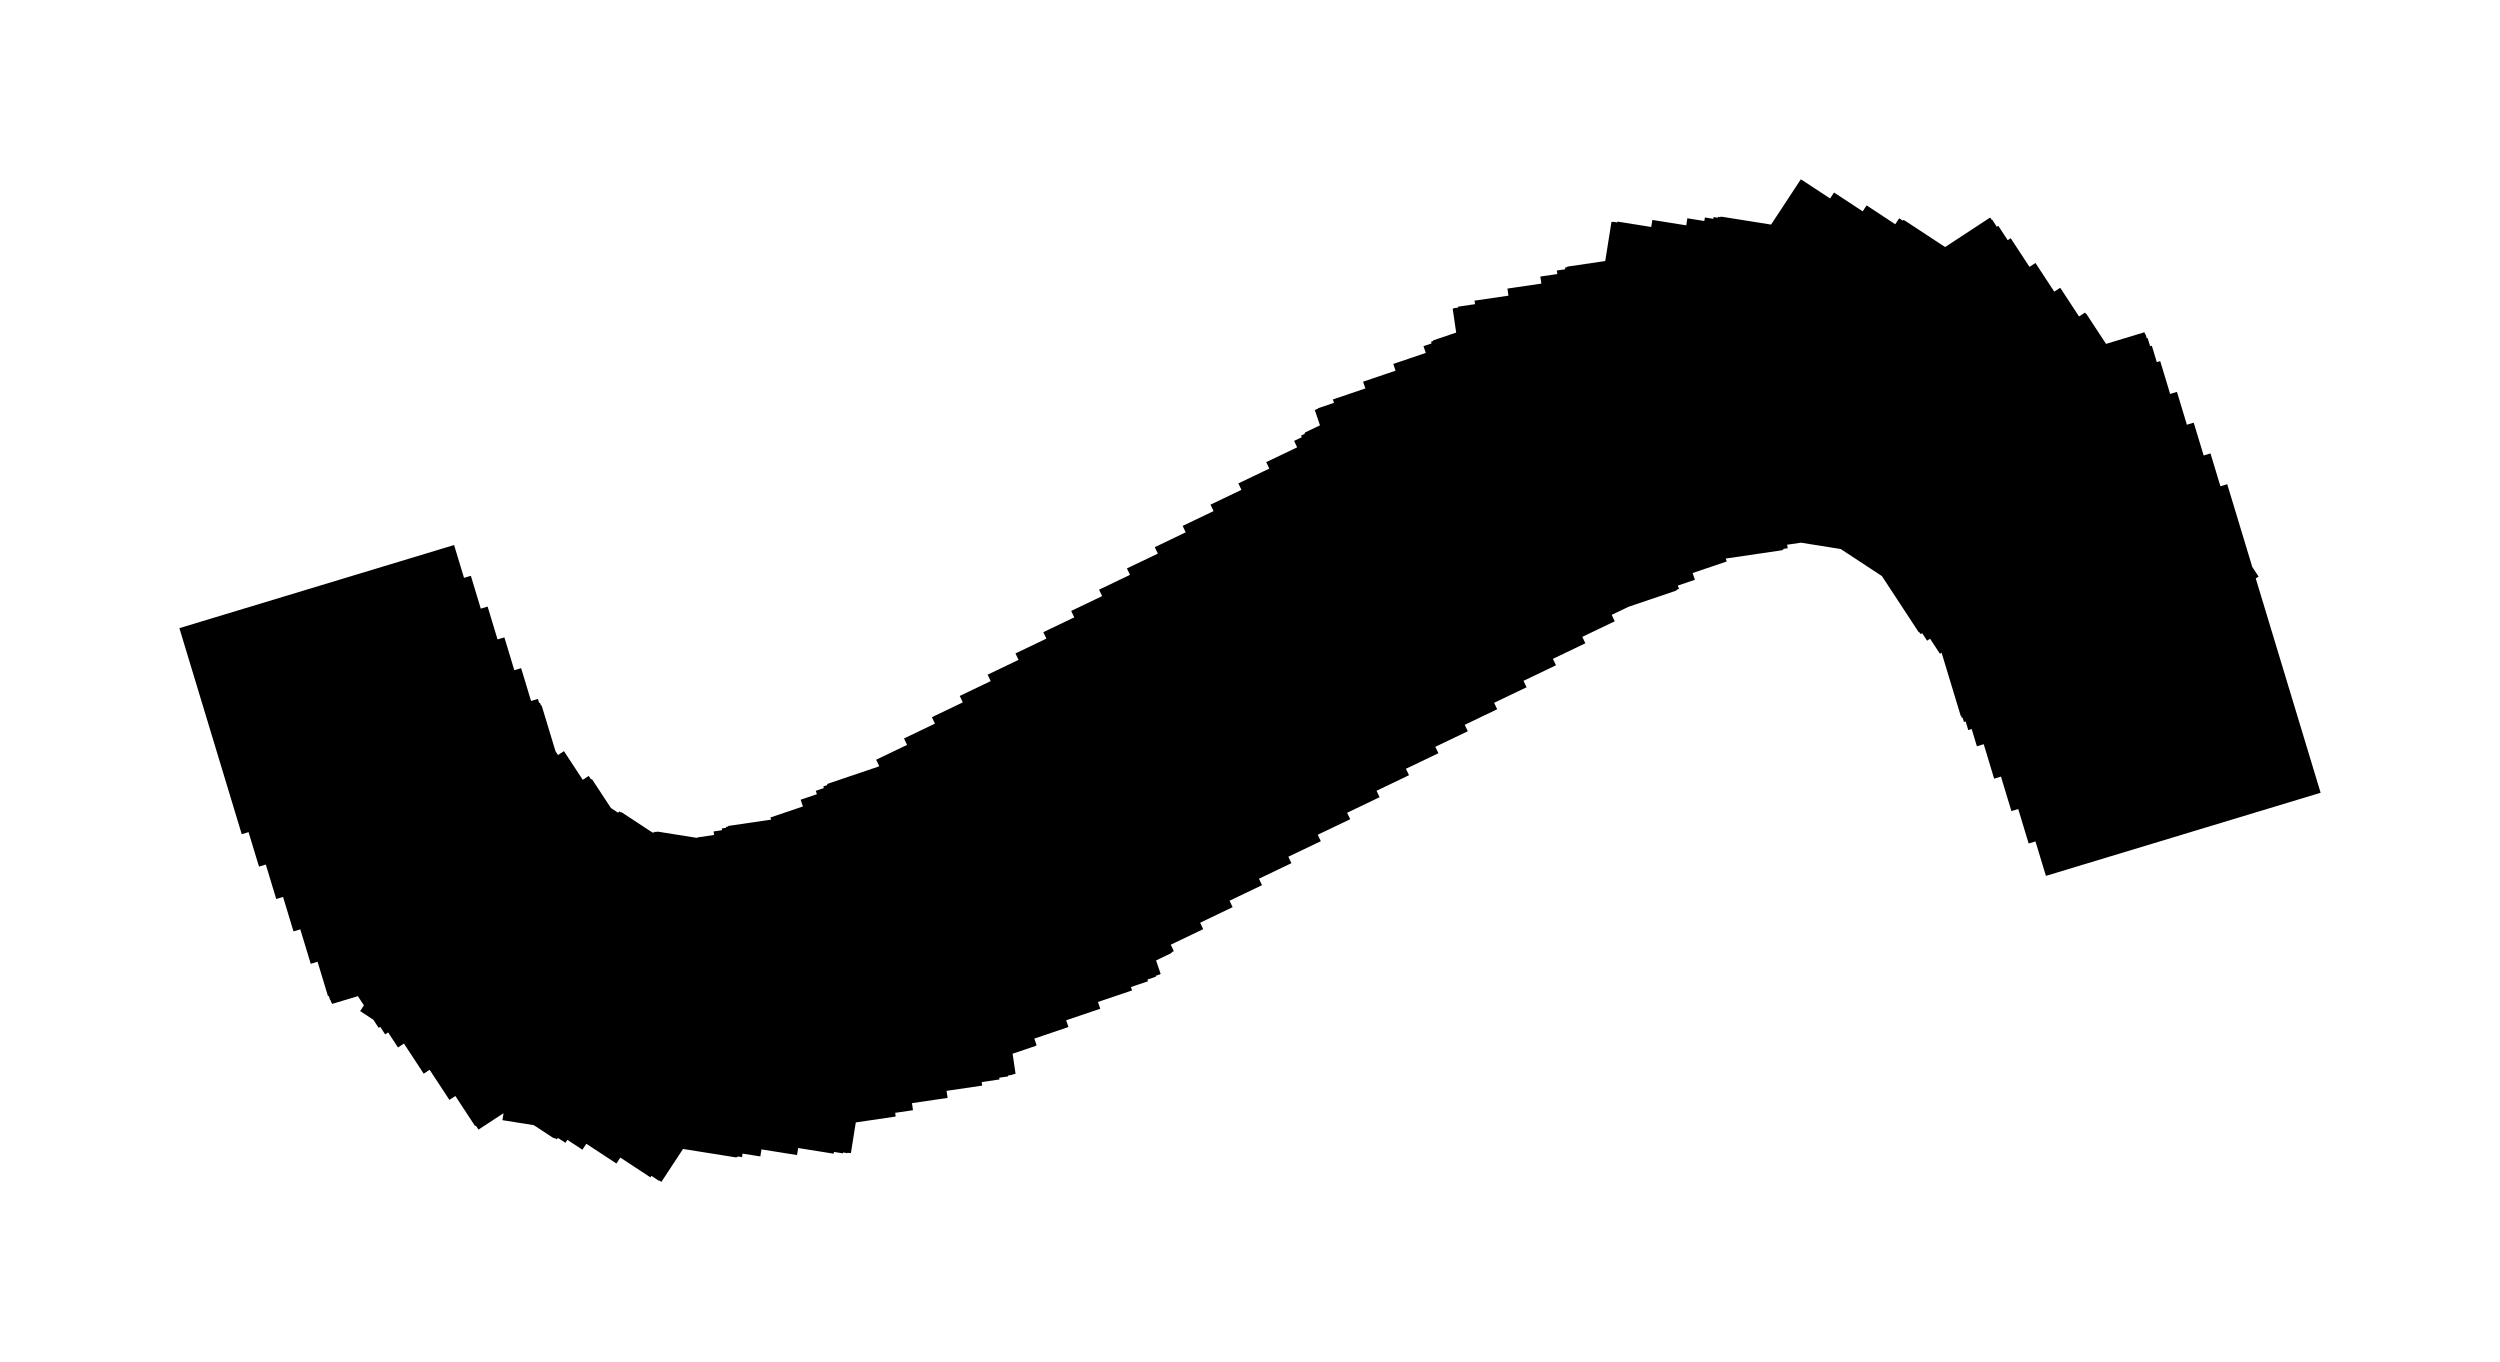
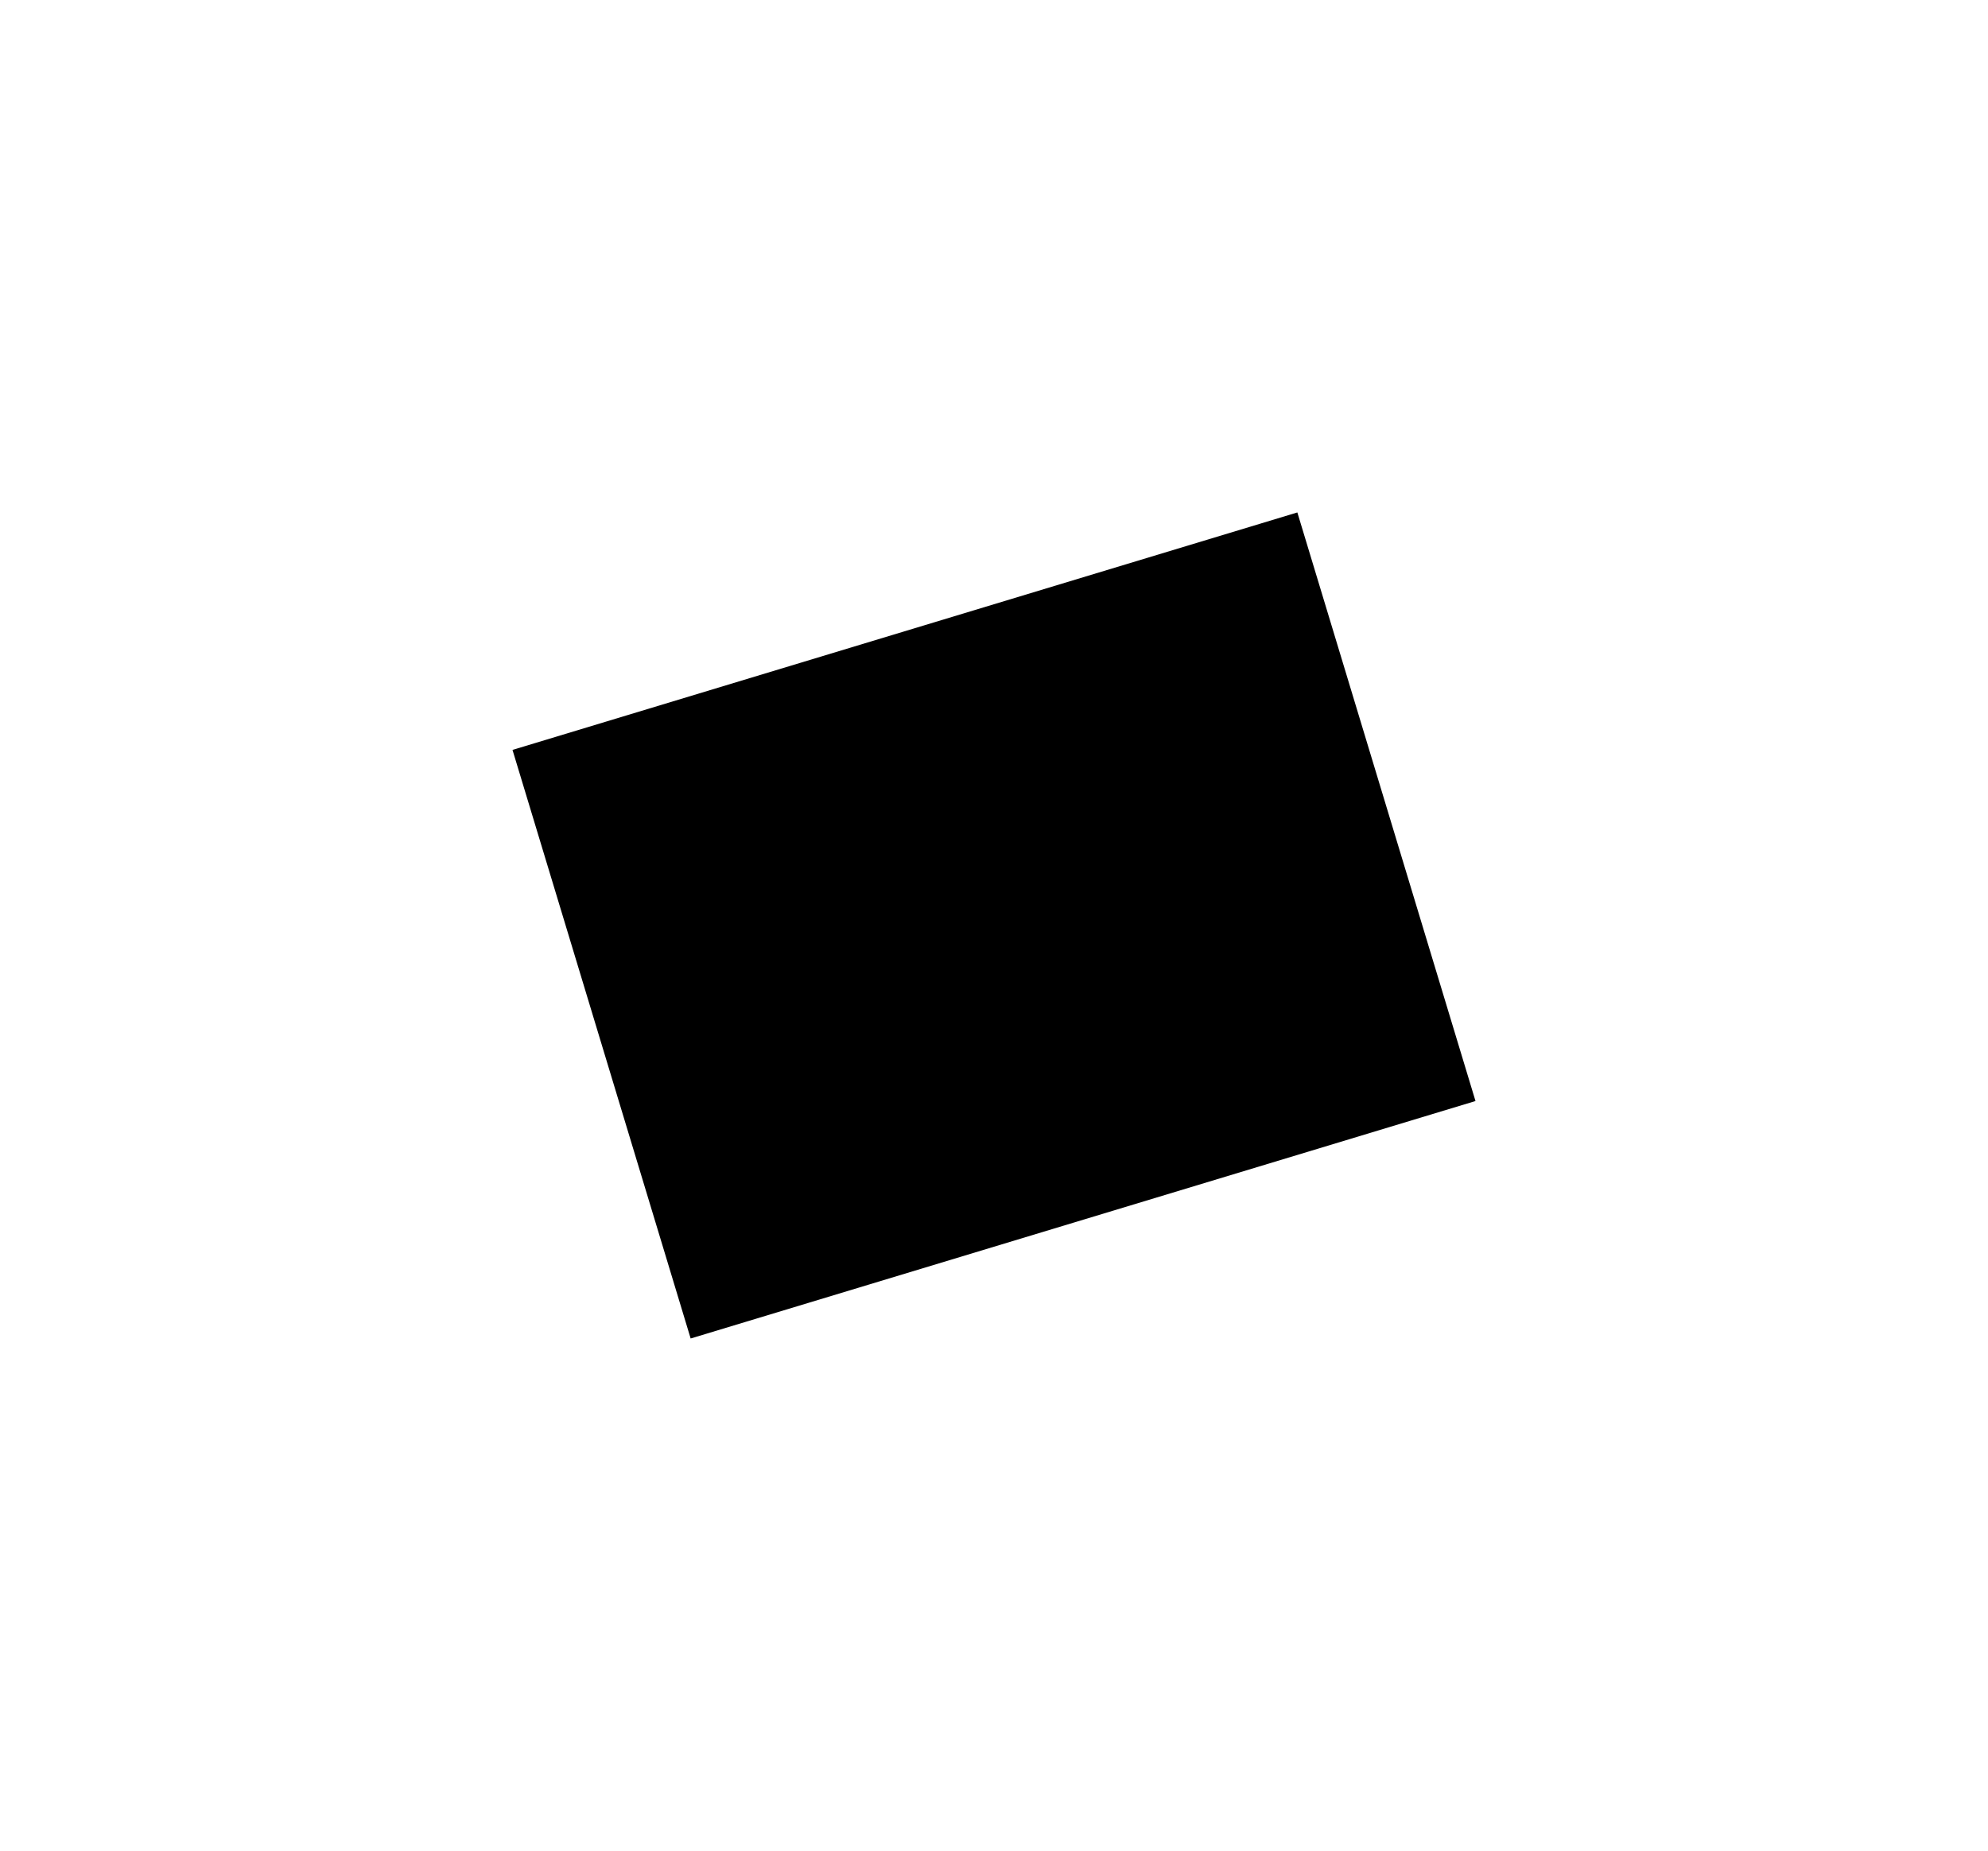
- <svg xmlns="http://www.w3.org/2000/svg" width="139.368" height="75.883" viewBox="-19.395 -38.444 139.368 75.883">
-   <path fill="black" stroke="none" fill-rule="evenodd" d="M -9.395 -3.426 L -5.919 8.06 L -5.539 7.945 L -4.957 9.866 L -4.577 9.751 L -3.996 11.673 L -3.615 11.558 L -3.034 13.479 L -2.654 13.364 L -2.072 15.286 L -1.692 15.17 L -1.11 17.092 L -1.063 17.078 L -0.99 17.318 L -0.966 17.311 L -0.93 17.431 L -0.918 17.427 L -0.9 17.487 L -0.894 17.485 L -0.885 17.515 L -0.883 17.515 L -0.881 17.522 L 0.555 17.088 L 0.892 17.601 L 0.682 17.921 L 1.419 18.405 L 1.706 18.843 L 1.709 18.841 L 1.717 18.854 L 1.8 18.8 L 2.076 19.219 L 2.242 19.11 L 2.792 19.95 L 3.124 19.732 L 4.225 21.411 L 4.557 21.193 L 5.658 22.872 L 5.99 22.654 L 7.091 24.333 L 7.133 24.306 L 7.27 24.516 L 7.273 24.514 L 7.281 24.527 L 8.676 23.613 L 8.614 24.002 L 10.364 24.281 L 11.435 24.985 L 11.436 24.983 L 11.442 24.988 L 11.446 24.982 L 11.472 25 L 11.479 24.989 L 11.531 25.024 L 11.545 25.003 L 11.65 25.072 L 11.704 24.989 L 12.124 25.264 L 12.233 25.098 L 13.072 25.649 L 13.29 25.317 L 14.968 26.419 L 15.186 26.087 L 16.864 27.19 L 16.918 27.107 L 17.338 27.382 L 17.352 27.361 L 17.456 27.43 L 17.458 27.428 L 17.471 27.436 L 17.472 27.435 L 17.479 27.439 L 18.682 25.607 L 21.618 26.075 L 21.619 26.069 L 21.65 26.074 L 21.652 26.062 L 21.714 26.072 L 21.722 26.023 L 21.97 26.062 L 22.001 25.866 L 22.992 26.024 L 23.055 25.631 L 25.037 25.948 L 25.1 25.555 L 27.082 25.871 L 27.098 25.773 L 27.594 25.852 L 27.602 25.803 L 27.849 25.843 L 27.853 25.818 L 27.977 25.838 L 27.979 25.826 L 28.041 25.835 L 28.313 24.128 L 30.485 23.808 L 30.485 23.807 L 30.493 23.805 L 30.493 23.802 L 30.508 23.8 L 30.507 23.794 L 30.538 23.789 L 30.509 23.593 L 31.502 23.447 L 31.445 23.054 L 33.431 22.761 L 33.373 22.368 L 35.359 22.076 L 35.33 21.879 L 36.323 21.733 L 36.309 21.635 L 36.805 21.562 L 36.798 21.513 L 37.046 21.476 L 37.042 21.451 L 37.167 21.433 L 37.166 21.427 L 37.197 21.422 L 37.196 21.419 L 37.212 21.417 L 37.212 21.416 L 37.219 21.414 L 37.055 20.298 L 38.339 19.863 L 38.335 19.851 L 38.394 19.831 L 38.267 19.455 L 40.168 18.81 L 40.04 18.434 L 41.941 17.79 L 41.814 17.413 L 43.715 16.769 L 43.651 16.581 L 44.602 16.258 L 44.57 16.164 L 45.045 16.003 L 45.029 15.956 L 45.267 15.876 L 45.265 15.87 L 45.295 15.86 L 45.294 15.857 L 45.309 15.852 L 45.053 15.097 L 45.883 14.698 L 45.883 14.697 L 45.89 14.694 L 45.884 14.682 L 45.941 14.655 L 45.93 14.633 L 46.043 14.579 L 45.872 14.22 L 47.682 13.353 L 47.51 12.995 L 49.321 12.127 L 49.149 11.769 L 50.959 10.901 L 50.788 10.543 L 52.598 9.675 L 52.426 9.317 L 54.237 8.45 L 54.065 8.091 L 55.876 7.224 L 55.704 6.865 L 57.514 5.998 L 57.343 5.64 L 59.153 4.772 L 58.981 4.414 L 60.792 3.546 L 60.62 3.188 L 62.431 2.321 L 62.259 1.962 L 64.069 1.095 L 63.898 0.736 L 65.708 -0.131 L 65.536 -0.489 L 67.347 -1.357 L 67.175 -1.715 L 68.985 -2.583 L 68.814 -2.941 L 70.624 -3.809 L 70.452 -4.167 L 71.396 -4.619 L 74.031 -5.512 L 74.03 -5.514 L 74.037 -5.516 L 74.033 -5.528 L 74.093 -5.548 L 74.085 -5.572 L 74.204 -5.612 L 74.14 -5.8 L 75.091 -6.122 L 74.963 -6.499 L 76.864 -7.143 L 76.809 -7.306 L 79.947 -7.768 L 79.946 -7.771 L 79.962 -7.773 L 79.96 -7.786 L 80.022 -7.795 L 80.015 -7.844 L 80.263 -7.88 L 80.234 -8.077 L 81.005 -8.191 L 83.221 -7.837 L 85.516 -6.33 L 87.559 -3.213 L 87.56 -3.214 L 87.565 -3.208 L 87.57 -3.211 L 87.587 -3.185 L 87.608 -3.198 L 87.677 -3.093 L 87.76 -3.148 L 88.035 -2.728 L 88.201 -2.837 L 88.751 -1.998 L 88.843 -2.058 L 89.91 1.465 L 89.933 1.458 L 89.97 1.578 L 90.017 1.564 L 90.09 1.804 L 90.185 1.775 L 90.33 2.256 L 90.521 2.198 L 90.811 3.159 L 91.192 3.044 L 91.773 4.965 L 92.153 4.85 L 92.735 6.771 L 93.115 6.656 L 93.697 8.578 L 94.077 8.463 L 94.659 10.384 L 109.973 5.75 L 106.357 -6.198 L 106.515 -6.301 L 106.163 -6.838 L 104.767 -11.451 L 104.387 -11.336 L 103.833 -13.167 L 103.453 -13.052 L 102.898 -14.882 L 102.518 -14.767 L 101.964 -16.598 L 101.584 -16.483 L 101.03 -18.314 L 100.84 -18.256 L 100.563 -19.172 L 100.468 -19.143 L 100.329 -19.6 L 100.282 -19.586 L 100.212 -19.815 L 100.189 -19.808 L 100.154 -19.922 L 98.01 -19.273 L 96.918 -20.939 L 96.917 -20.938 L 96.913 -20.944 L 96.91 -20.943 L 96.902 -20.955 L 96.897 -20.952 L 96.881 -20.977 L 96.87 -20.97 L 96.838 -21.02 L 96.505 -20.802 L 95.457 -22.402 L 95.124 -22.184 L 94.076 -23.784 L 93.743 -23.566 L 92.695 -25.165 L 92.528 -25.056 L 92.004 -25.856 L 91.921 -25.802 L 91.659 -26.202 L 91.638 -26.188 L 91.573 -26.288 L 91.567 -26.285 L 91.551 -26.31 L 91.55 -26.309 L 91.546 -26.315 L 89.039 -24.672 L 86.778 -26.158 L 86.776 -26.155 L 86.763 -26.163 L 86.757 -26.153 L 86.707 -26.186 L 86.679 -26.144 L 86.48 -26.276 L 86.261 -25.943 L 84.663 -26.994 L 84.445 -26.662 L 82.846 -27.712 L 82.628 -27.38 L 81.029 -28.43 L 81.026 -28.425 L 81.001 -28.441 L 81 -28.44 L 80.994 -28.444 L 79.338 -25.924 L 76.576 -26.364 L 76.576 -26.361 L 76.561 -26.363 L 76.559 -26.351 L 76.5 -26.36 L 76.496 -26.336 L 76.378 -26.354 L 76.37 -26.305 L 76.134 -26.343 L 76.119 -26.245 L 75.647 -26.32 L 75.615 -26.124 L 74.671 -26.275 L 74.608 -25.882 L 72.719 -26.183 L 72.657 -25.791 L 70.768 -26.092 L 70.76 -26.043 L 70.524 -26.081 L 70.522 -26.068 L 70.463 -26.078 L 70.462 -26.075 L 70.448 -26.077 L 70.447 -26.076 L 70.44 -26.077 L 70.092 -23.892 L 67.993 -23.583 L 67.994 -23.577 L 67.965 -23.573 L 67.968 -23.548 L 67.85 -23.531 L 67.865 -23.433 L 67.392 -23.363 L 67.421 -23.166 L 66.474 -23.027 L 66.532 -22.634 L 64.64 -22.356 L 64.698 -21.962 L 62.805 -21.684 L 62.834 -21.487 L 61.888 -21.348 L 61.895 -21.299 L 61.659 -21.264 L 61.661 -21.252 L 61.602 -21.243 L 61.602 -21.24 L 61.587 -21.238 L 61.783 -19.904 L 60.519 -19.475 L 60.52 -19.474 L 60.513 -19.471 L 60.515 -19.465 L 60.486 -19.456 L 60.495 -19.432 L 60.381 -19.394 L 60.413 -19.3 L 59.96 -19.146 L 60.088 -18.77 L 58.276 -18.156 L 58.404 -17.78 L 56.593 -17.166 L 56.72 -16.789 L 54.908 -16.175 L 54.972 -15.987 L 54.067 -15.68 L 54.075 -15.656 L 53.961 -15.618 L 53.965 -15.606 L 53.909 -15.587 L 53.909 -15.585 L 53.902 -15.583 L 54.19 -14.733 L 53.365 -14.338 L 53.367 -14.335 L 53.353 -14.328 L 53.356 -14.323 L 53.329 -14.31 L 53.351 -14.265 L 53.135 -14.162 L 53.178 -14.072 L 52.747 -13.866 L 52.918 -13.507 L 51.193 -12.681 L 51.365 -12.322 L 49.64 -11.496 L 49.812 -11.137 L 48.087 -10.311 L 48.259 -9.953 L 46.534 -9.126 L 46.705 -8.768 L 44.98 -7.941 L 45.152 -7.583 L 43.427 -6.756 L 43.599 -6.398 L 41.874 -5.571 L 42.046 -5.213 L 40.321 -4.386 L 40.492 -4.028 L 38.767 -3.202 L 38.939 -2.843 L 37.214 -2.017 L 37.386 -1.659 L 35.661 -0.832 L 35.833 -0.474 L 34.108 0.353 L 34.279 0.711 L 32.555 1.538 L 32.726 1.896 L 31.001 2.723 L 31.173 3.081 L 29.448 3.908 L 29.62 4.266 L 29.549 4.3 L 26.752 5.248 L 26.753 5.251 L 26.738 5.256 L 26.74 5.262 L 26.712 5.271 L 26.728 5.318 L 26.502 5.395 L 26.533 5.489 L 26.081 5.643 L 26.144 5.831 L 25.239 6.138 L 25.366 6.514 L 23.555 7.128 L 23.595 7.247 L 21.239 7.594 L 21.239 7.596 L 21.232 7.597 L 21.232 7.6 L 21.217 7.602 L 21.218 7.608 L 21.189 7.613 L 21.192 7.637 L 21.074 7.655 L 21.081 7.704 L 20.845 7.739 L 20.859 7.837 L 20.386 7.907 L 20.415 8.103 L 19.469 8.242 L 19.473 8.268 L 17.262 7.915 L 17.26 7.927 L 17.201 7.918 L 17.197 7.942 L 17.079 7.924 L 17.071 7.973 L 16.959 7.955 L 15.257 6.837 L 15.257 6.838 L 15.25 6.834 L 15.249 6.837 L 15.236 6.828 L 15.222 6.849 L 15.123 6.783 L 15.068 6.866 L 14.668 6.604 L 14.666 6.608 L 13.608 4.995 L 13.606 4.997 L 13.597 4.984 L 13.556 5.012 L 13.425 4.812 L 13.092 5.029 L 12.044 3.43 L 11.711 3.648 L 11.573 3.436 L 10.813 0.927 L 10.812 0.927 L 10.81 0.92 L 10.804 0.922 L 10.795 0.894 L 10.783 0.897 L 10.766 0.84 L 10.742 0.847 L 10.708 0.733 L 10.66 0.747 L 10.591 0.518 L 10.21 0.633 L 9.656 -1.197 L 9.276 -1.082 L 8.722 -2.913 L 8.342 -2.798 L 7.788 -4.629 L 7.407 -4.514 L 6.854 -6.344 L 6.473 -6.229 L 5.919 -8.06 L -9.395 -3.426 Z" />
+ <svg xmlns="http://www.w3.org/2000/svg" width="38.79" height="36.12" viewBox="-19.395 -18.06 38.79 36.12">
+   <path fill="black" stroke="none" fill-rule="evenodd" d="M -9.395 -3.426 L -5.919 8.06 L 9.395 3.426 L 5.919 -8.06 L -9.395 -3.426 Z" />
</svg>
